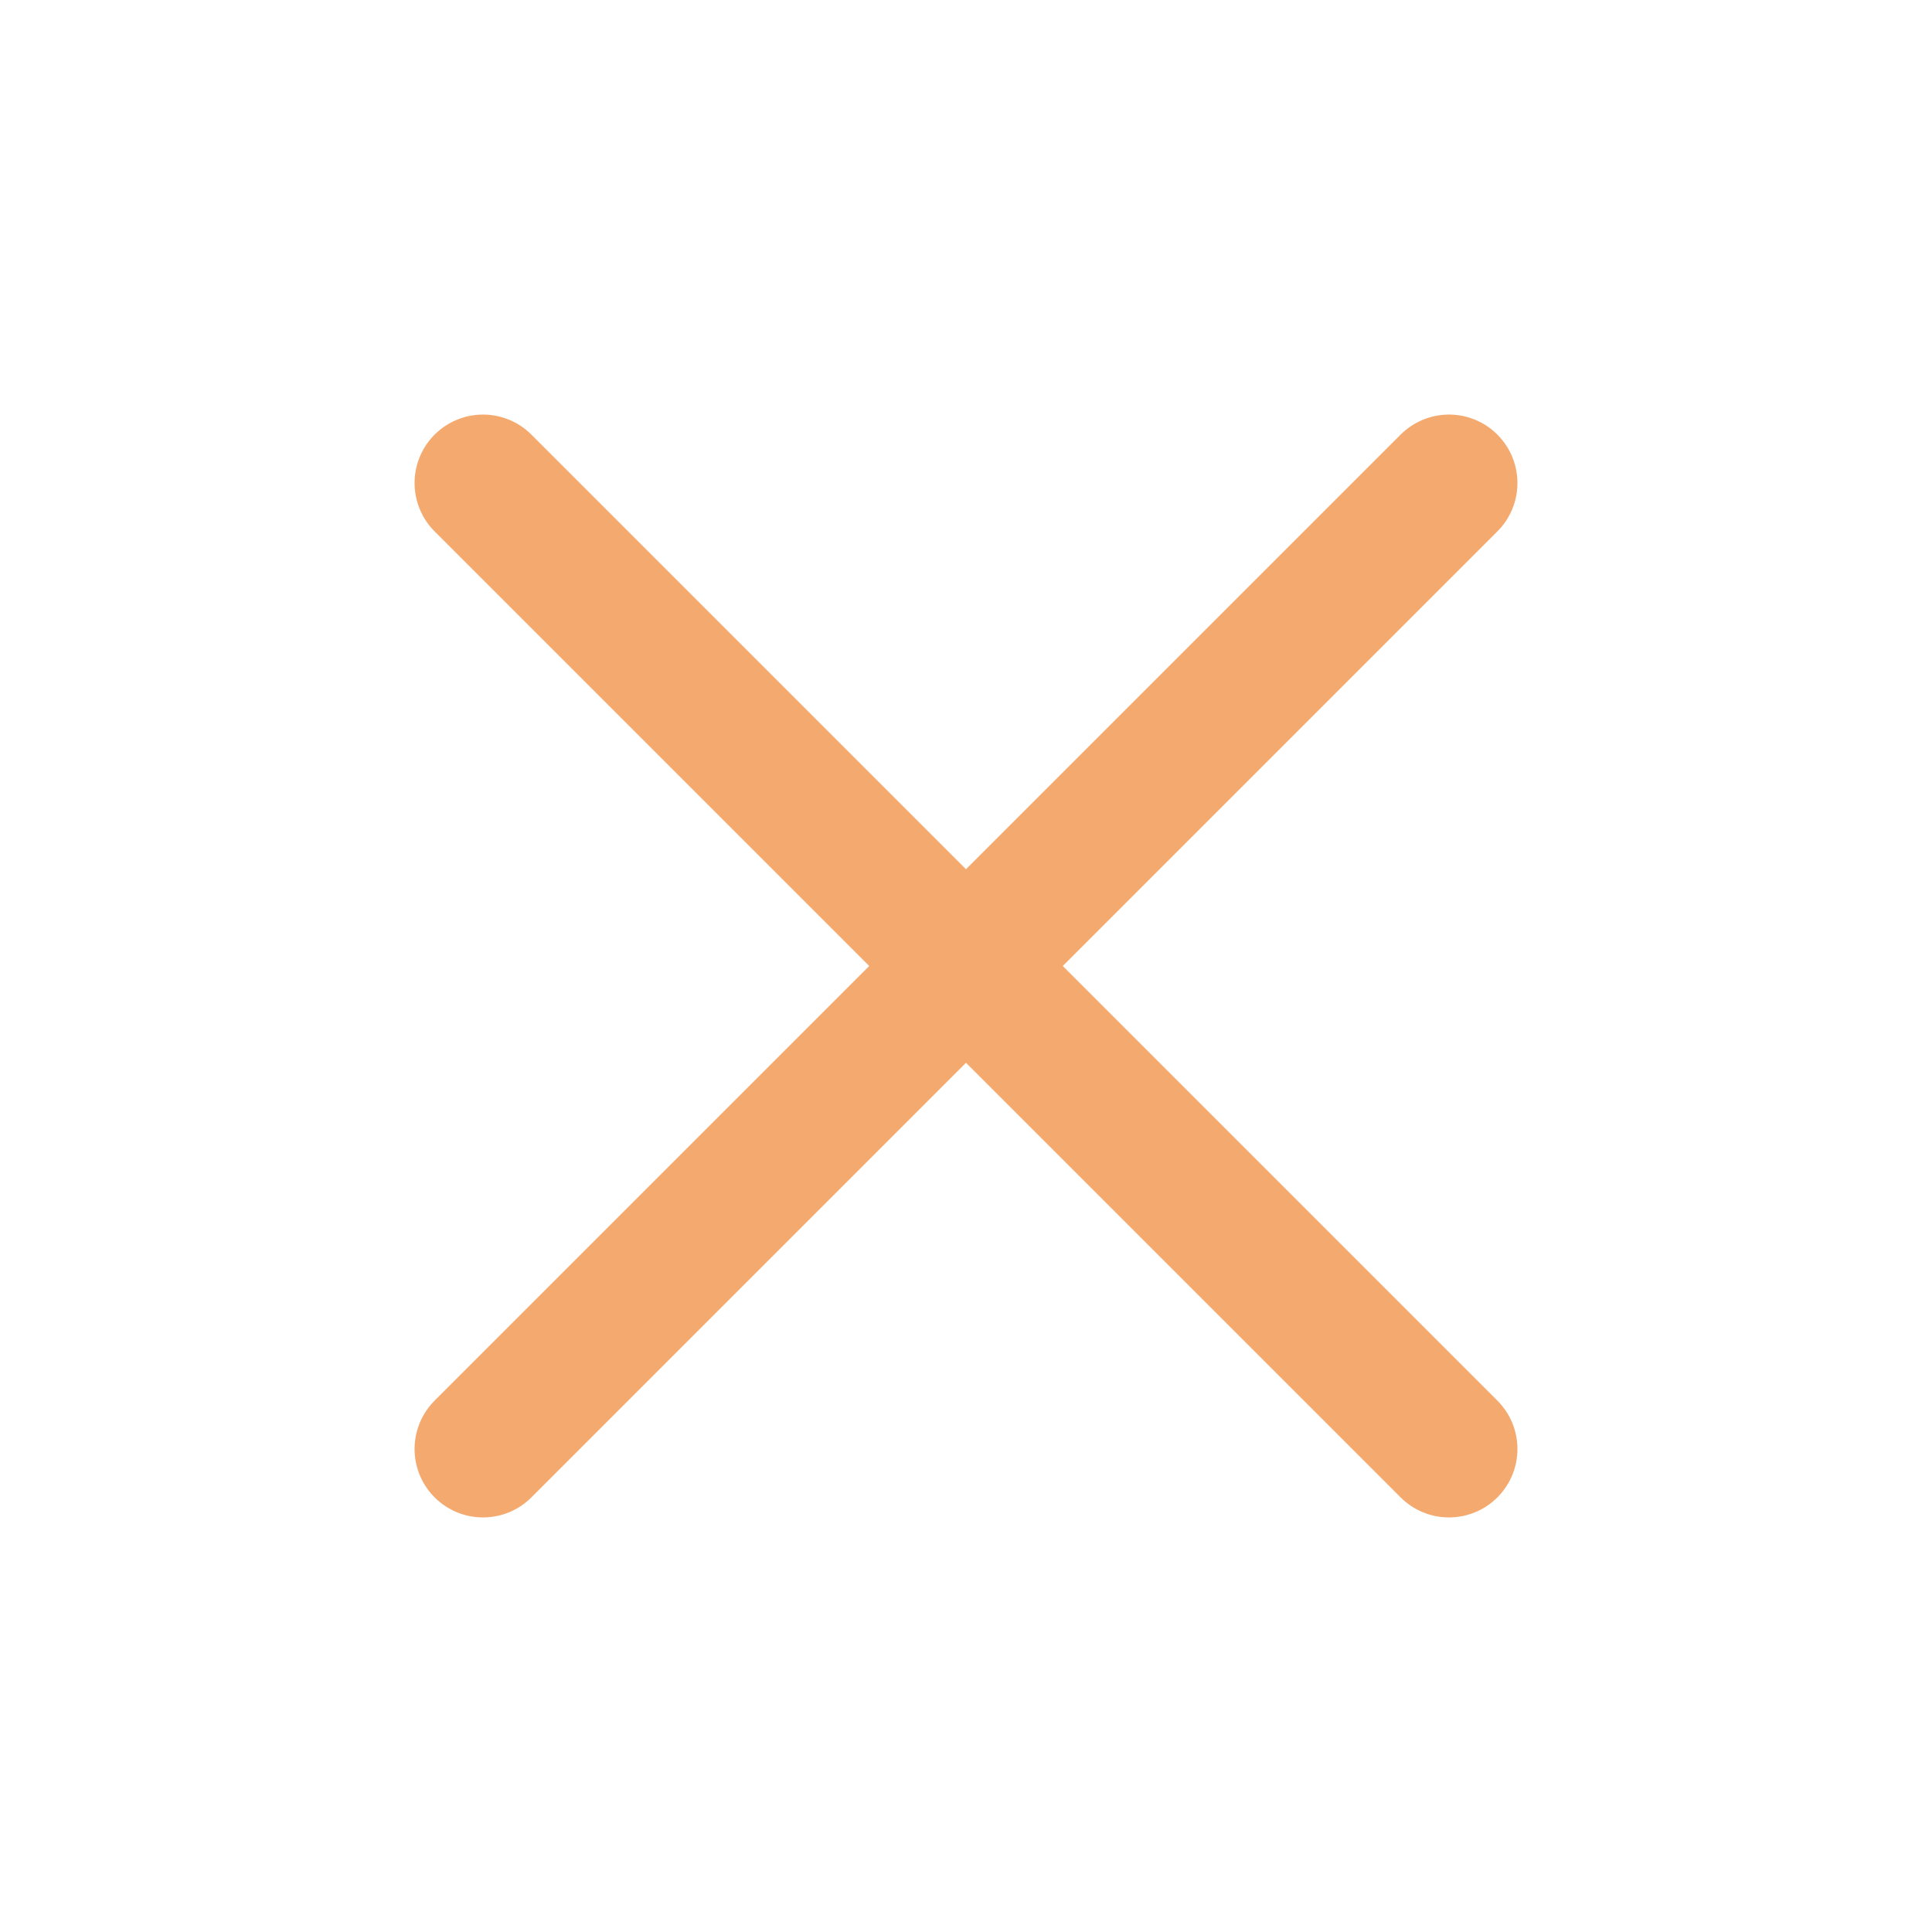
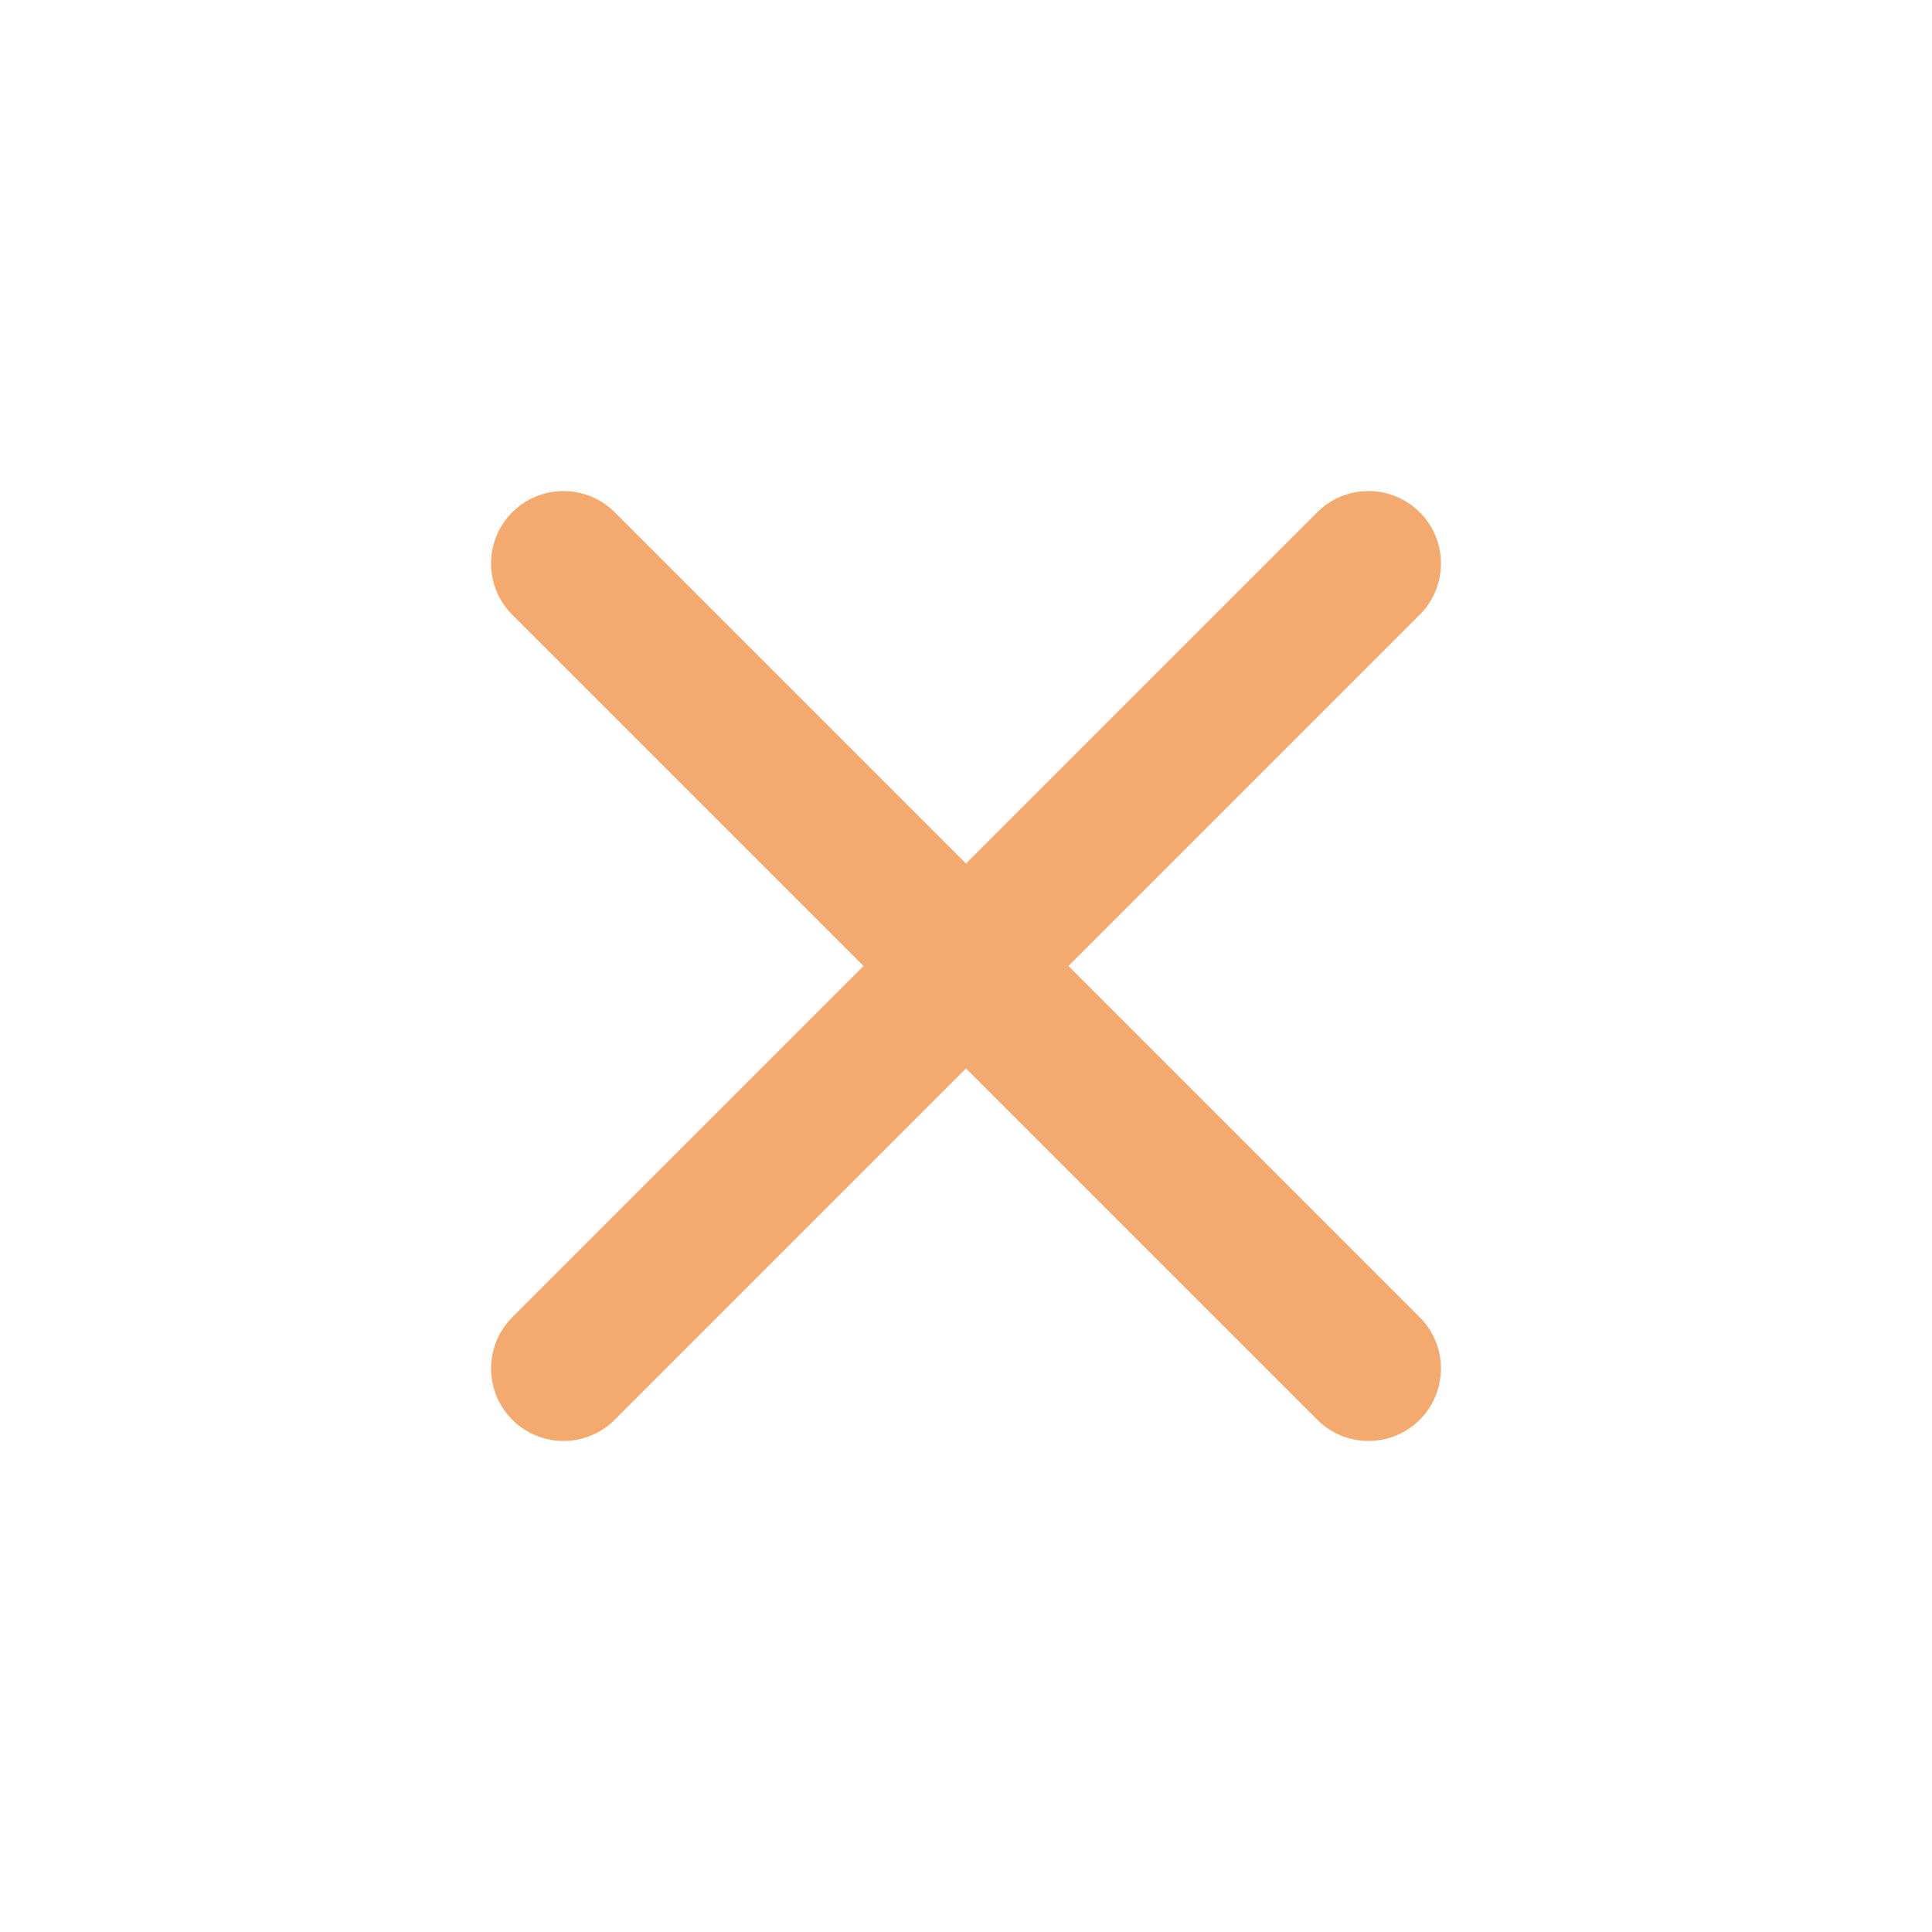
<svg xmlns="http://www.w3.org/2000/svg" width="24" height="24" viewBox="0 0 24 24">
-   <path d="M6 6l12 12M18 6L6 18" fill="none" stroke="#f4a96f" stroke-width="1.7" stroke-linecap="round" stroke-linejoin="round" />
+   <g fill="none" stroke="#f4a96f" stroke-width="1.8" stroke-linecap="round" stroke-linejoin="round">
+     <path d="m7 7 10 10M17 7 7 17" />
+   </g>
</svg>
